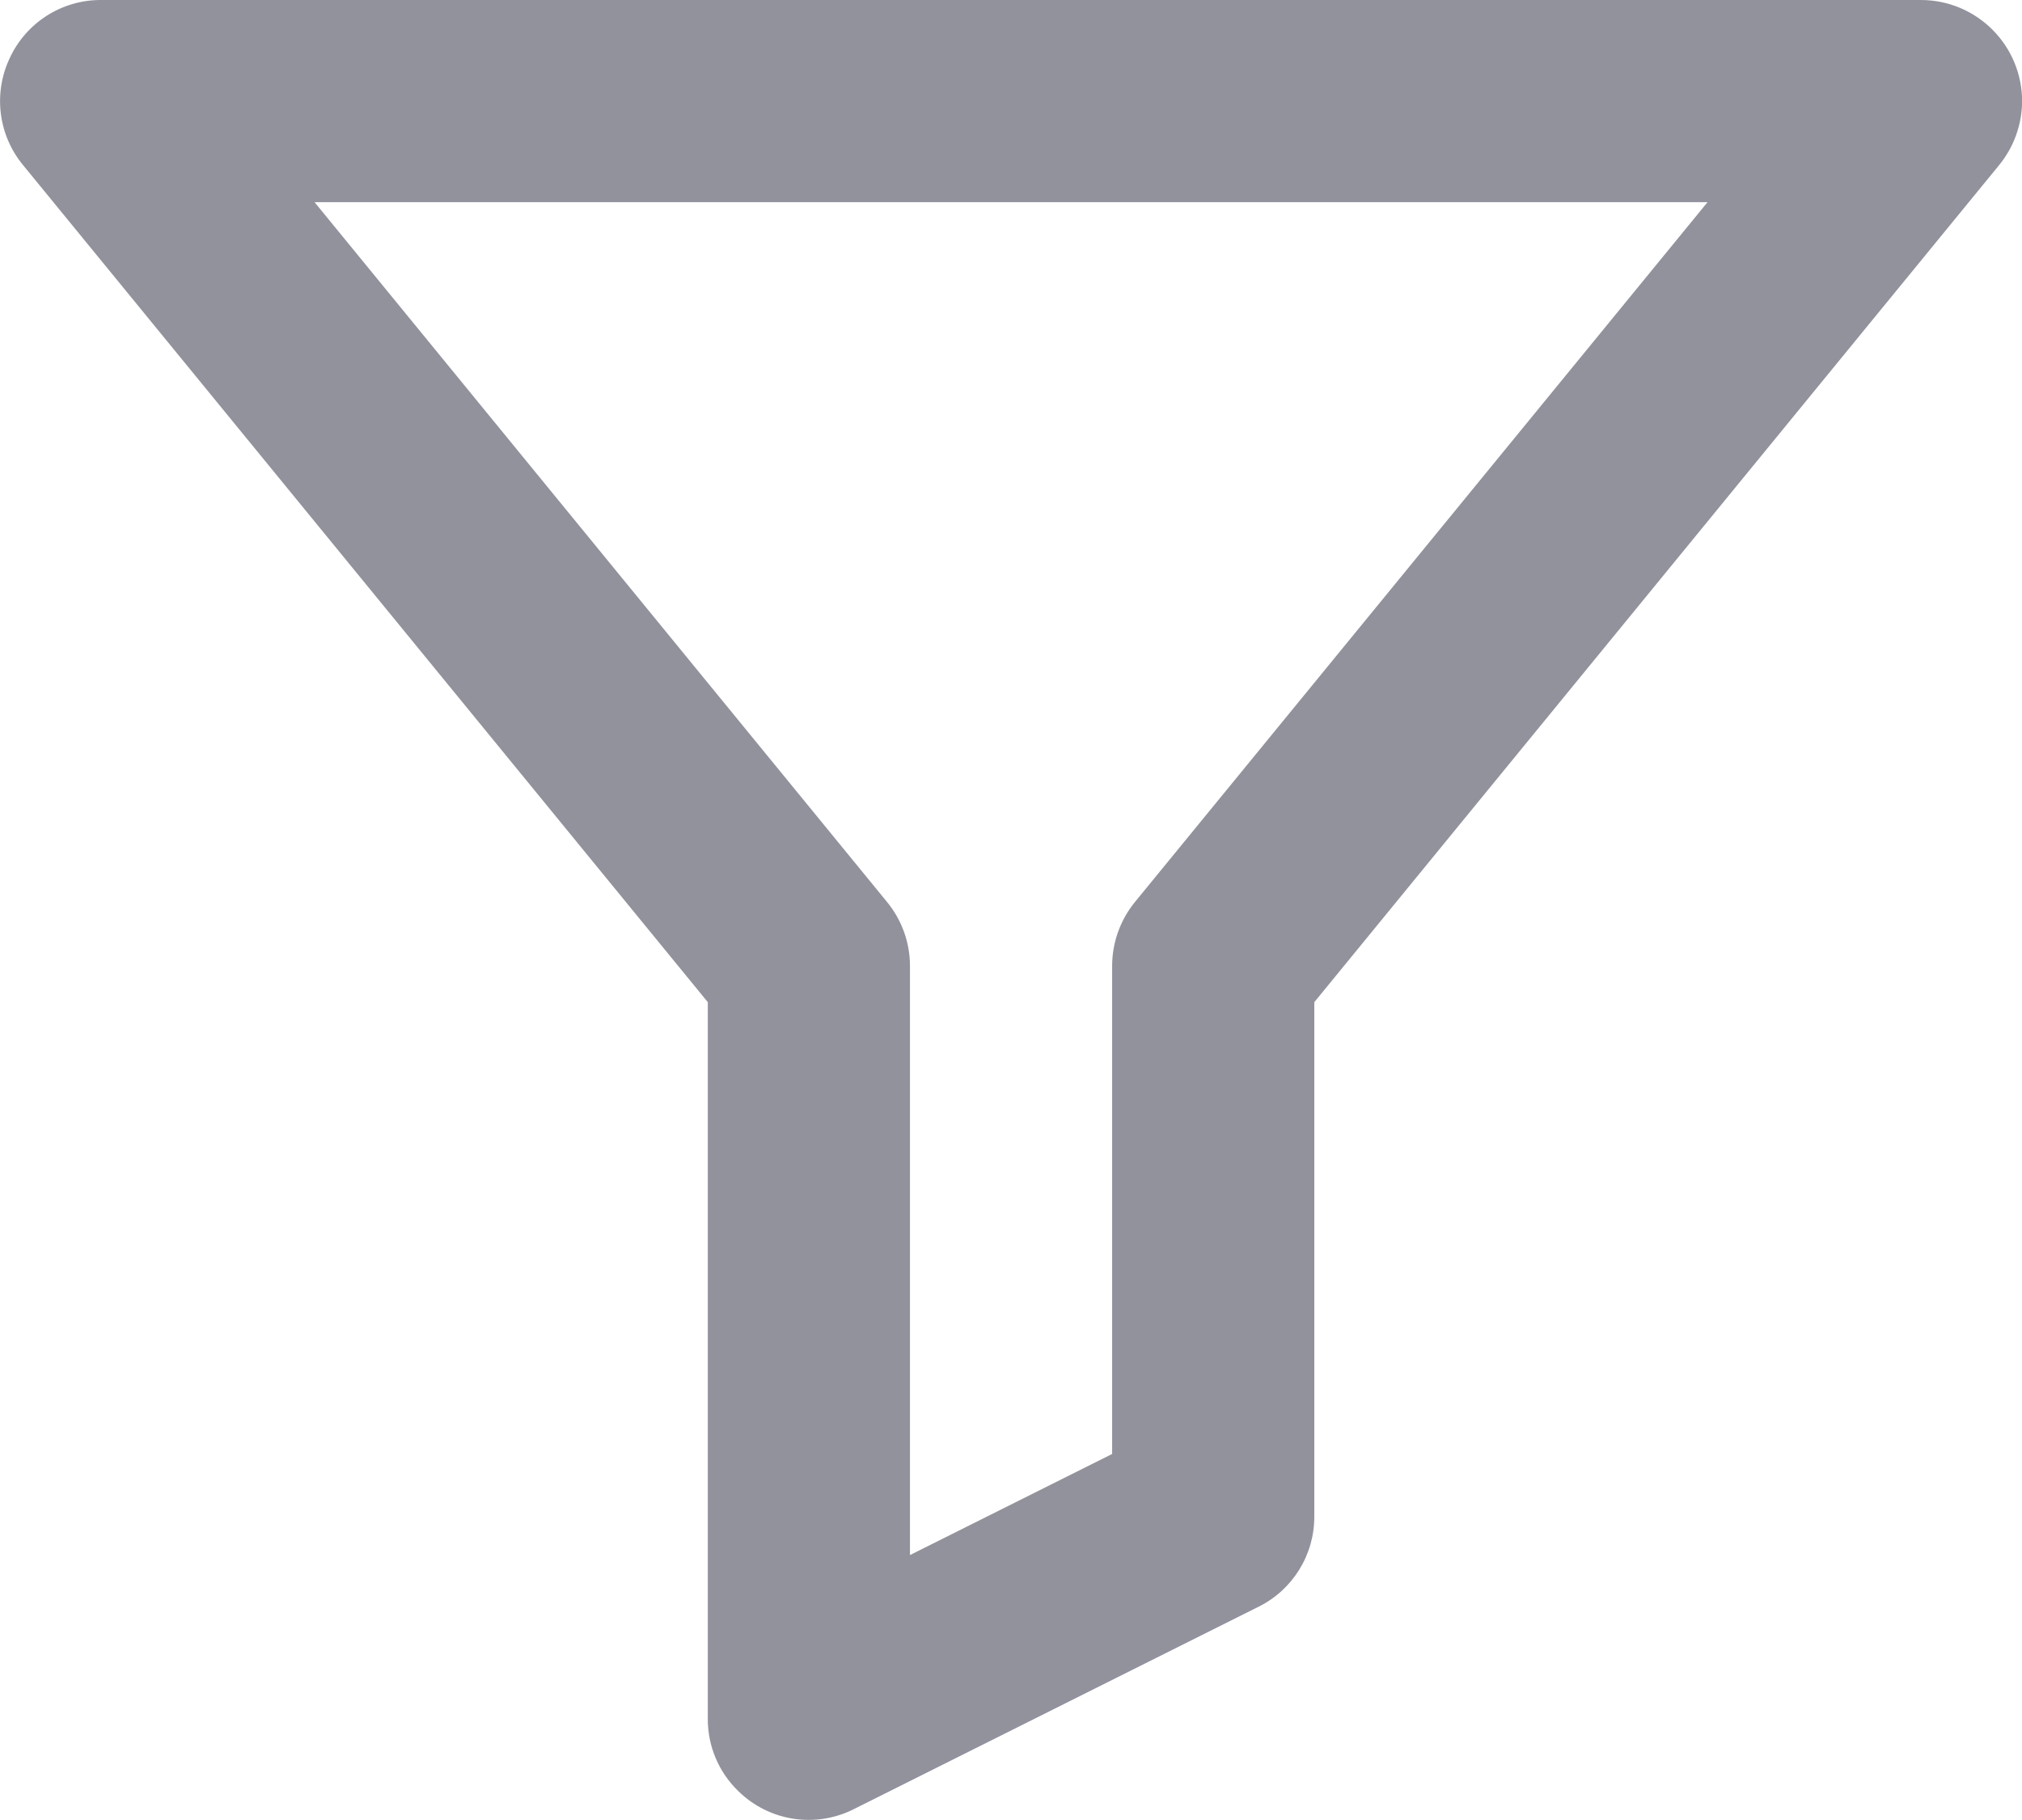
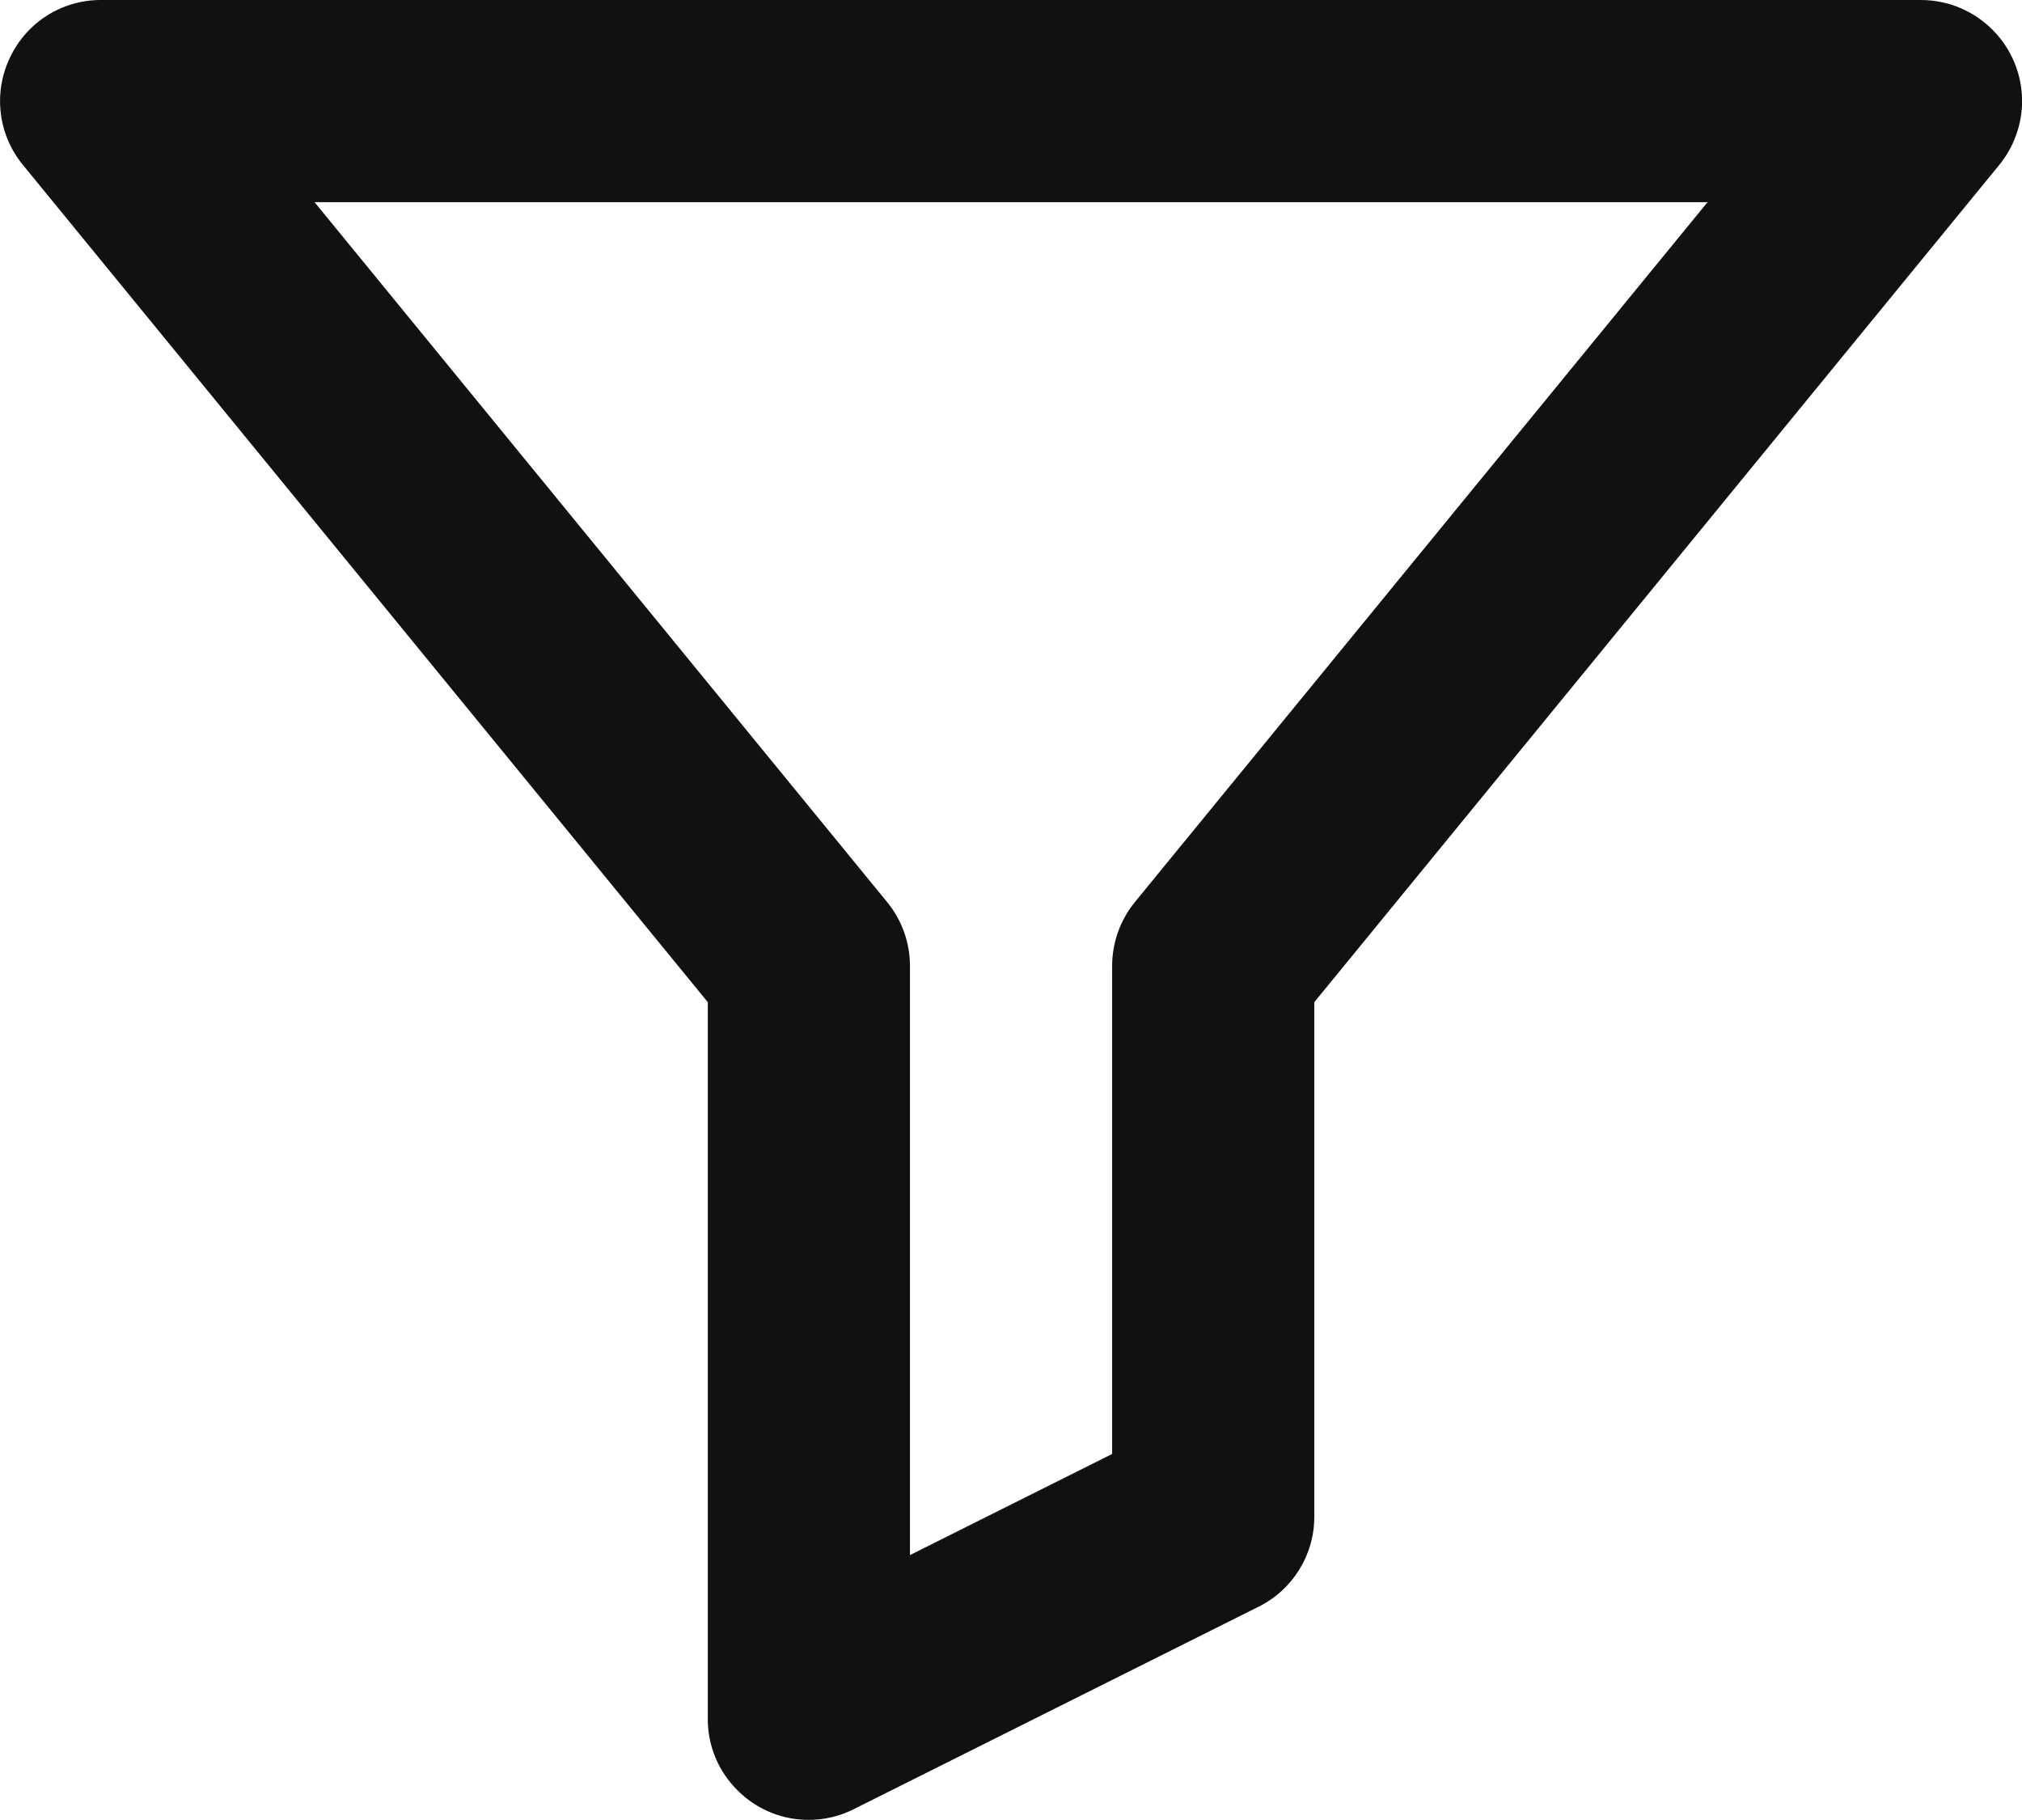
<svg xmlns="http://www.w3.org/2000/svg" width="20.003" height="18.001">
-   <path d="M7.002 17V9.913L.228 1.633A.994.994 0 0 1 .098.571.991.991 0 0 1 1.002 0h18a1.002 1.002 0 0 1 1.002 1.002c-.001.23-.082.454-.228.632l-6.774 8.279V15a.993.993 0 0 1-.553.894l-4 2a.992.992 0 0 1-1.144-.176.988.988 0 0 1-.303-.718zM3.112 2l5.664 6.923c.146.178.226.402.226.632v5.827l2-1V9.555c0-.23.08-.454.225-.632L16.892 2H3.112z" fill="#92929d" fill-rule="evenodd" />
+   <path d="M7.002 17V9.913L.228 1.633A.994.994 0 0 1 .098.571.991.991 0 0 1 1.002 0h18a1.002 1.002 0 0 1 1.002 1.002c-.001.23-.082.454-.228.632l-6.774 8.279V15a.993.993 0 0 1-.553.894l-4 2a.992.992 0 0 1-1.144-.176.988.988 0 0 1-.303-.718zM3.112 2l5.664 6.923c.146.178.226.402.226.632v5.827l2-1V9.555c0-.23.08-.454.225-.632L16.892 2H3.112z" fill="#111" fill-rule="evenodd" />
</svg>
